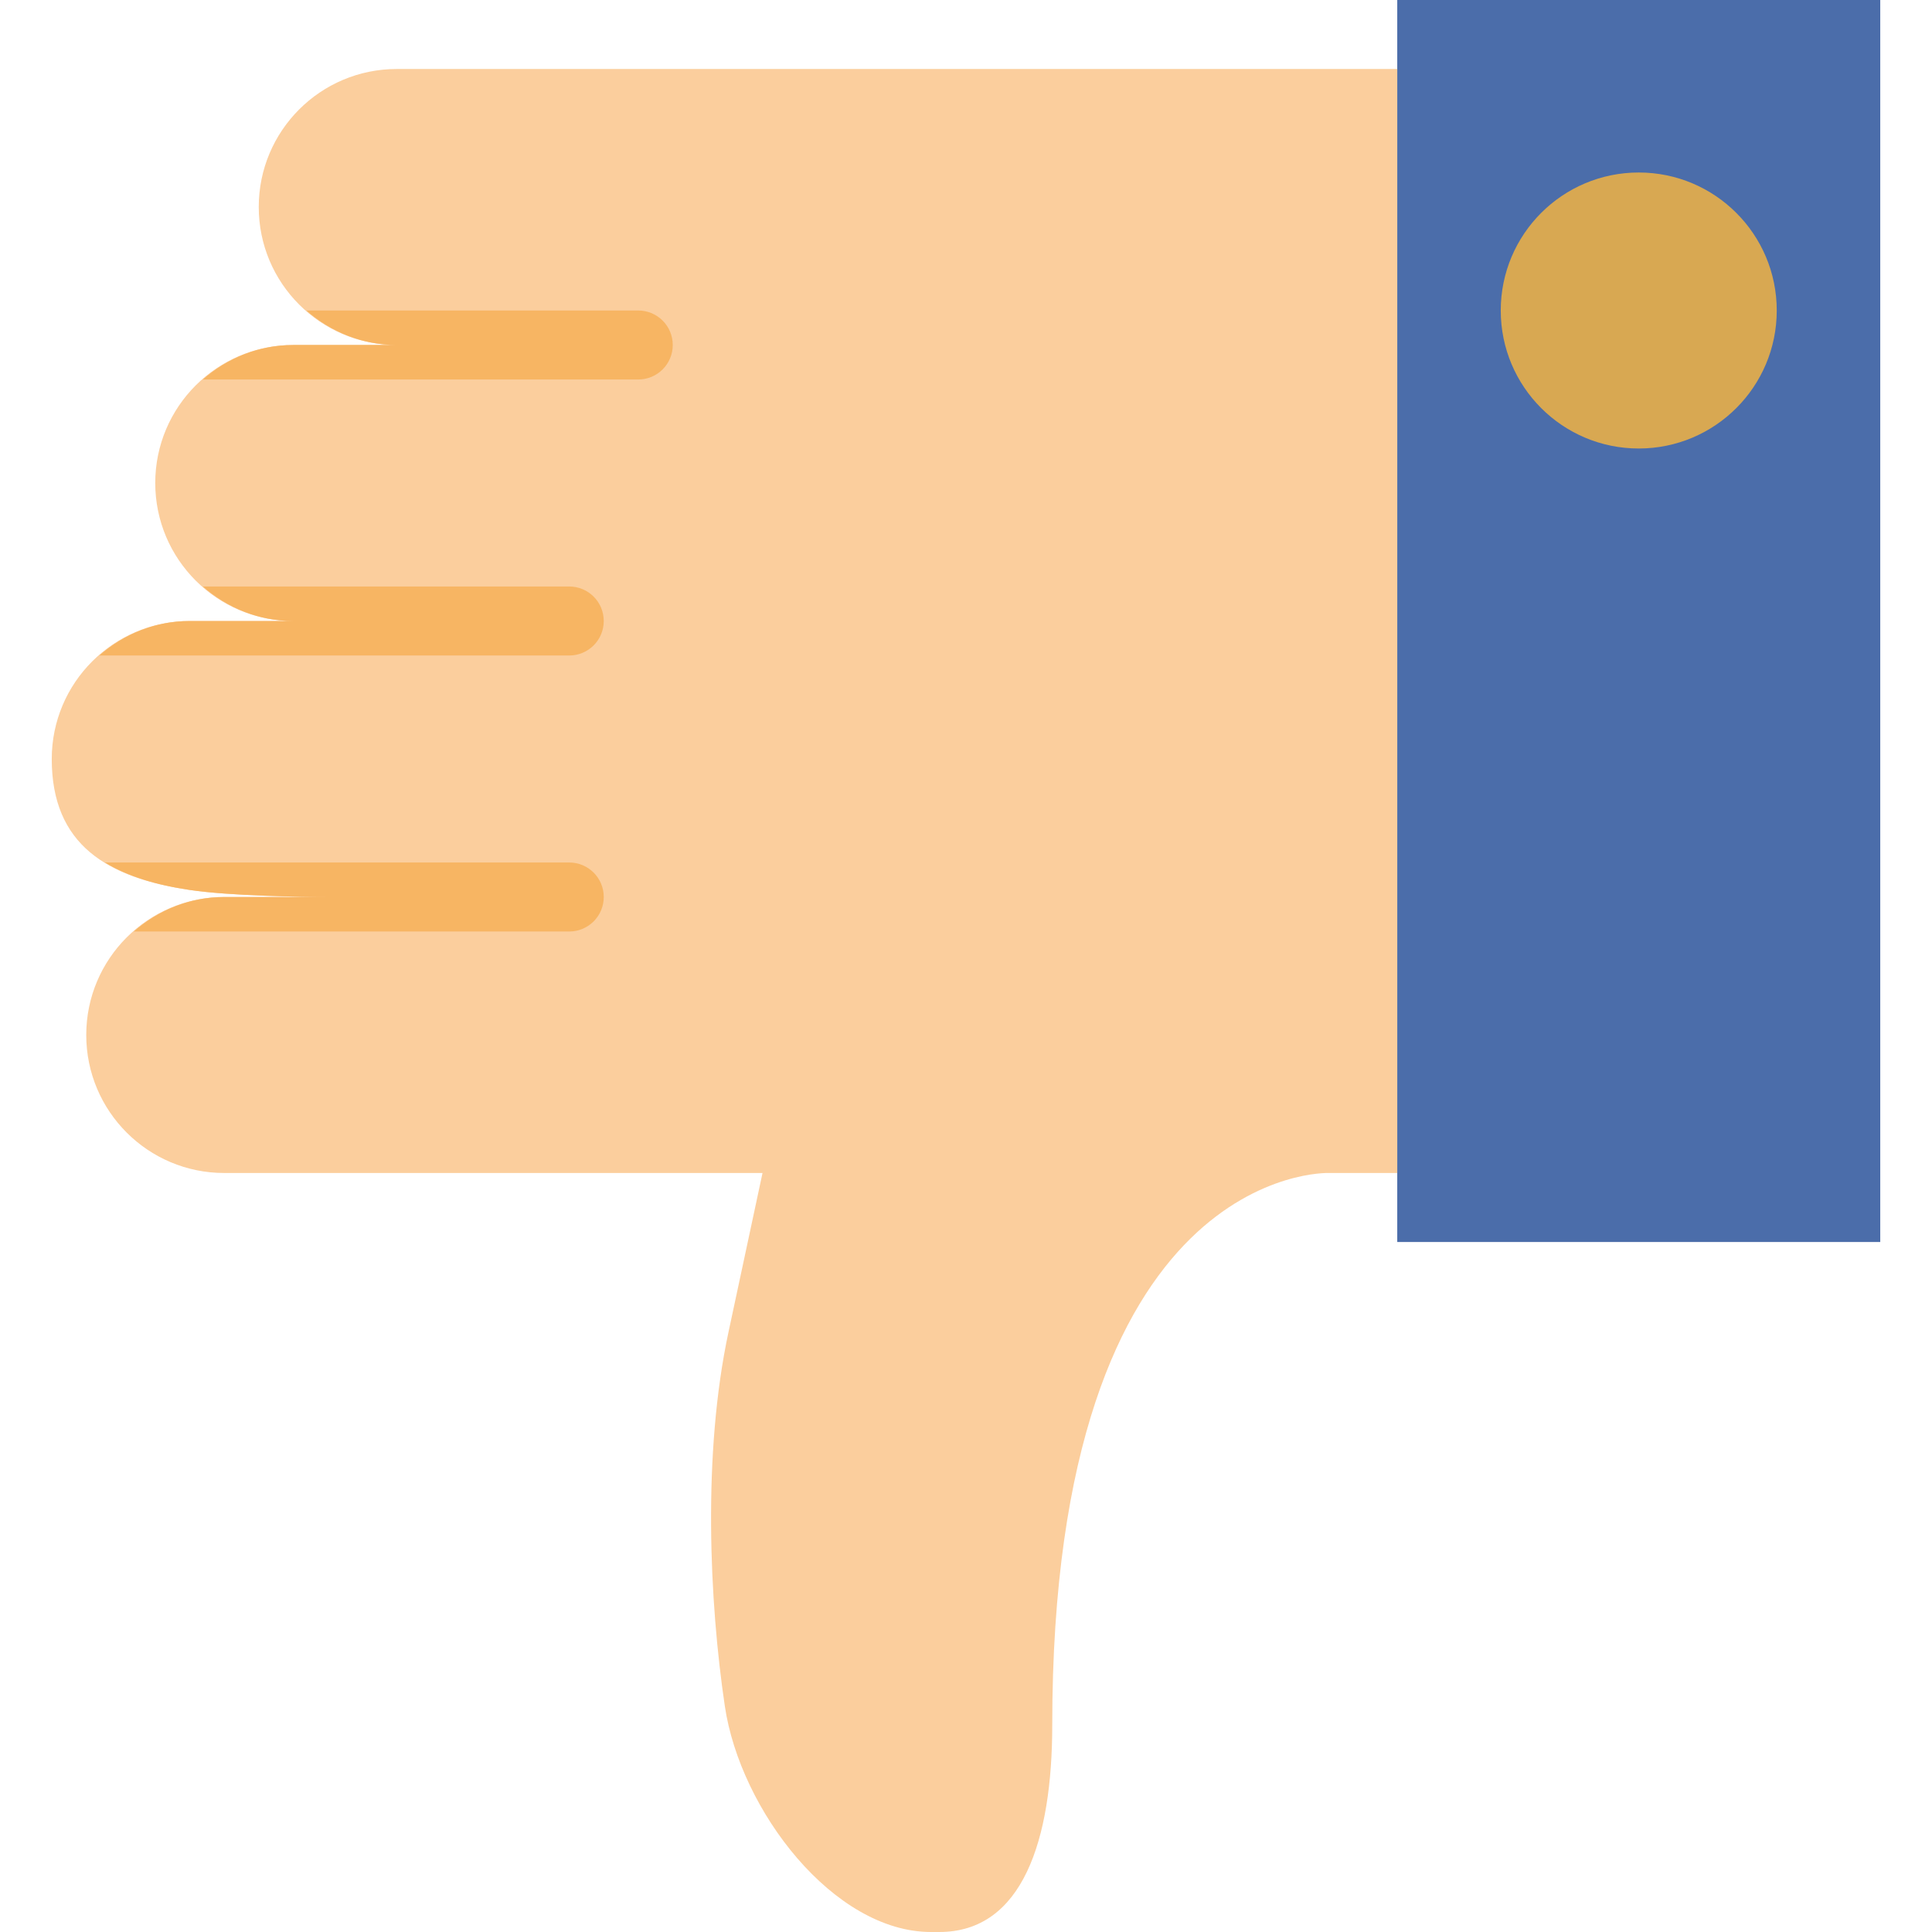
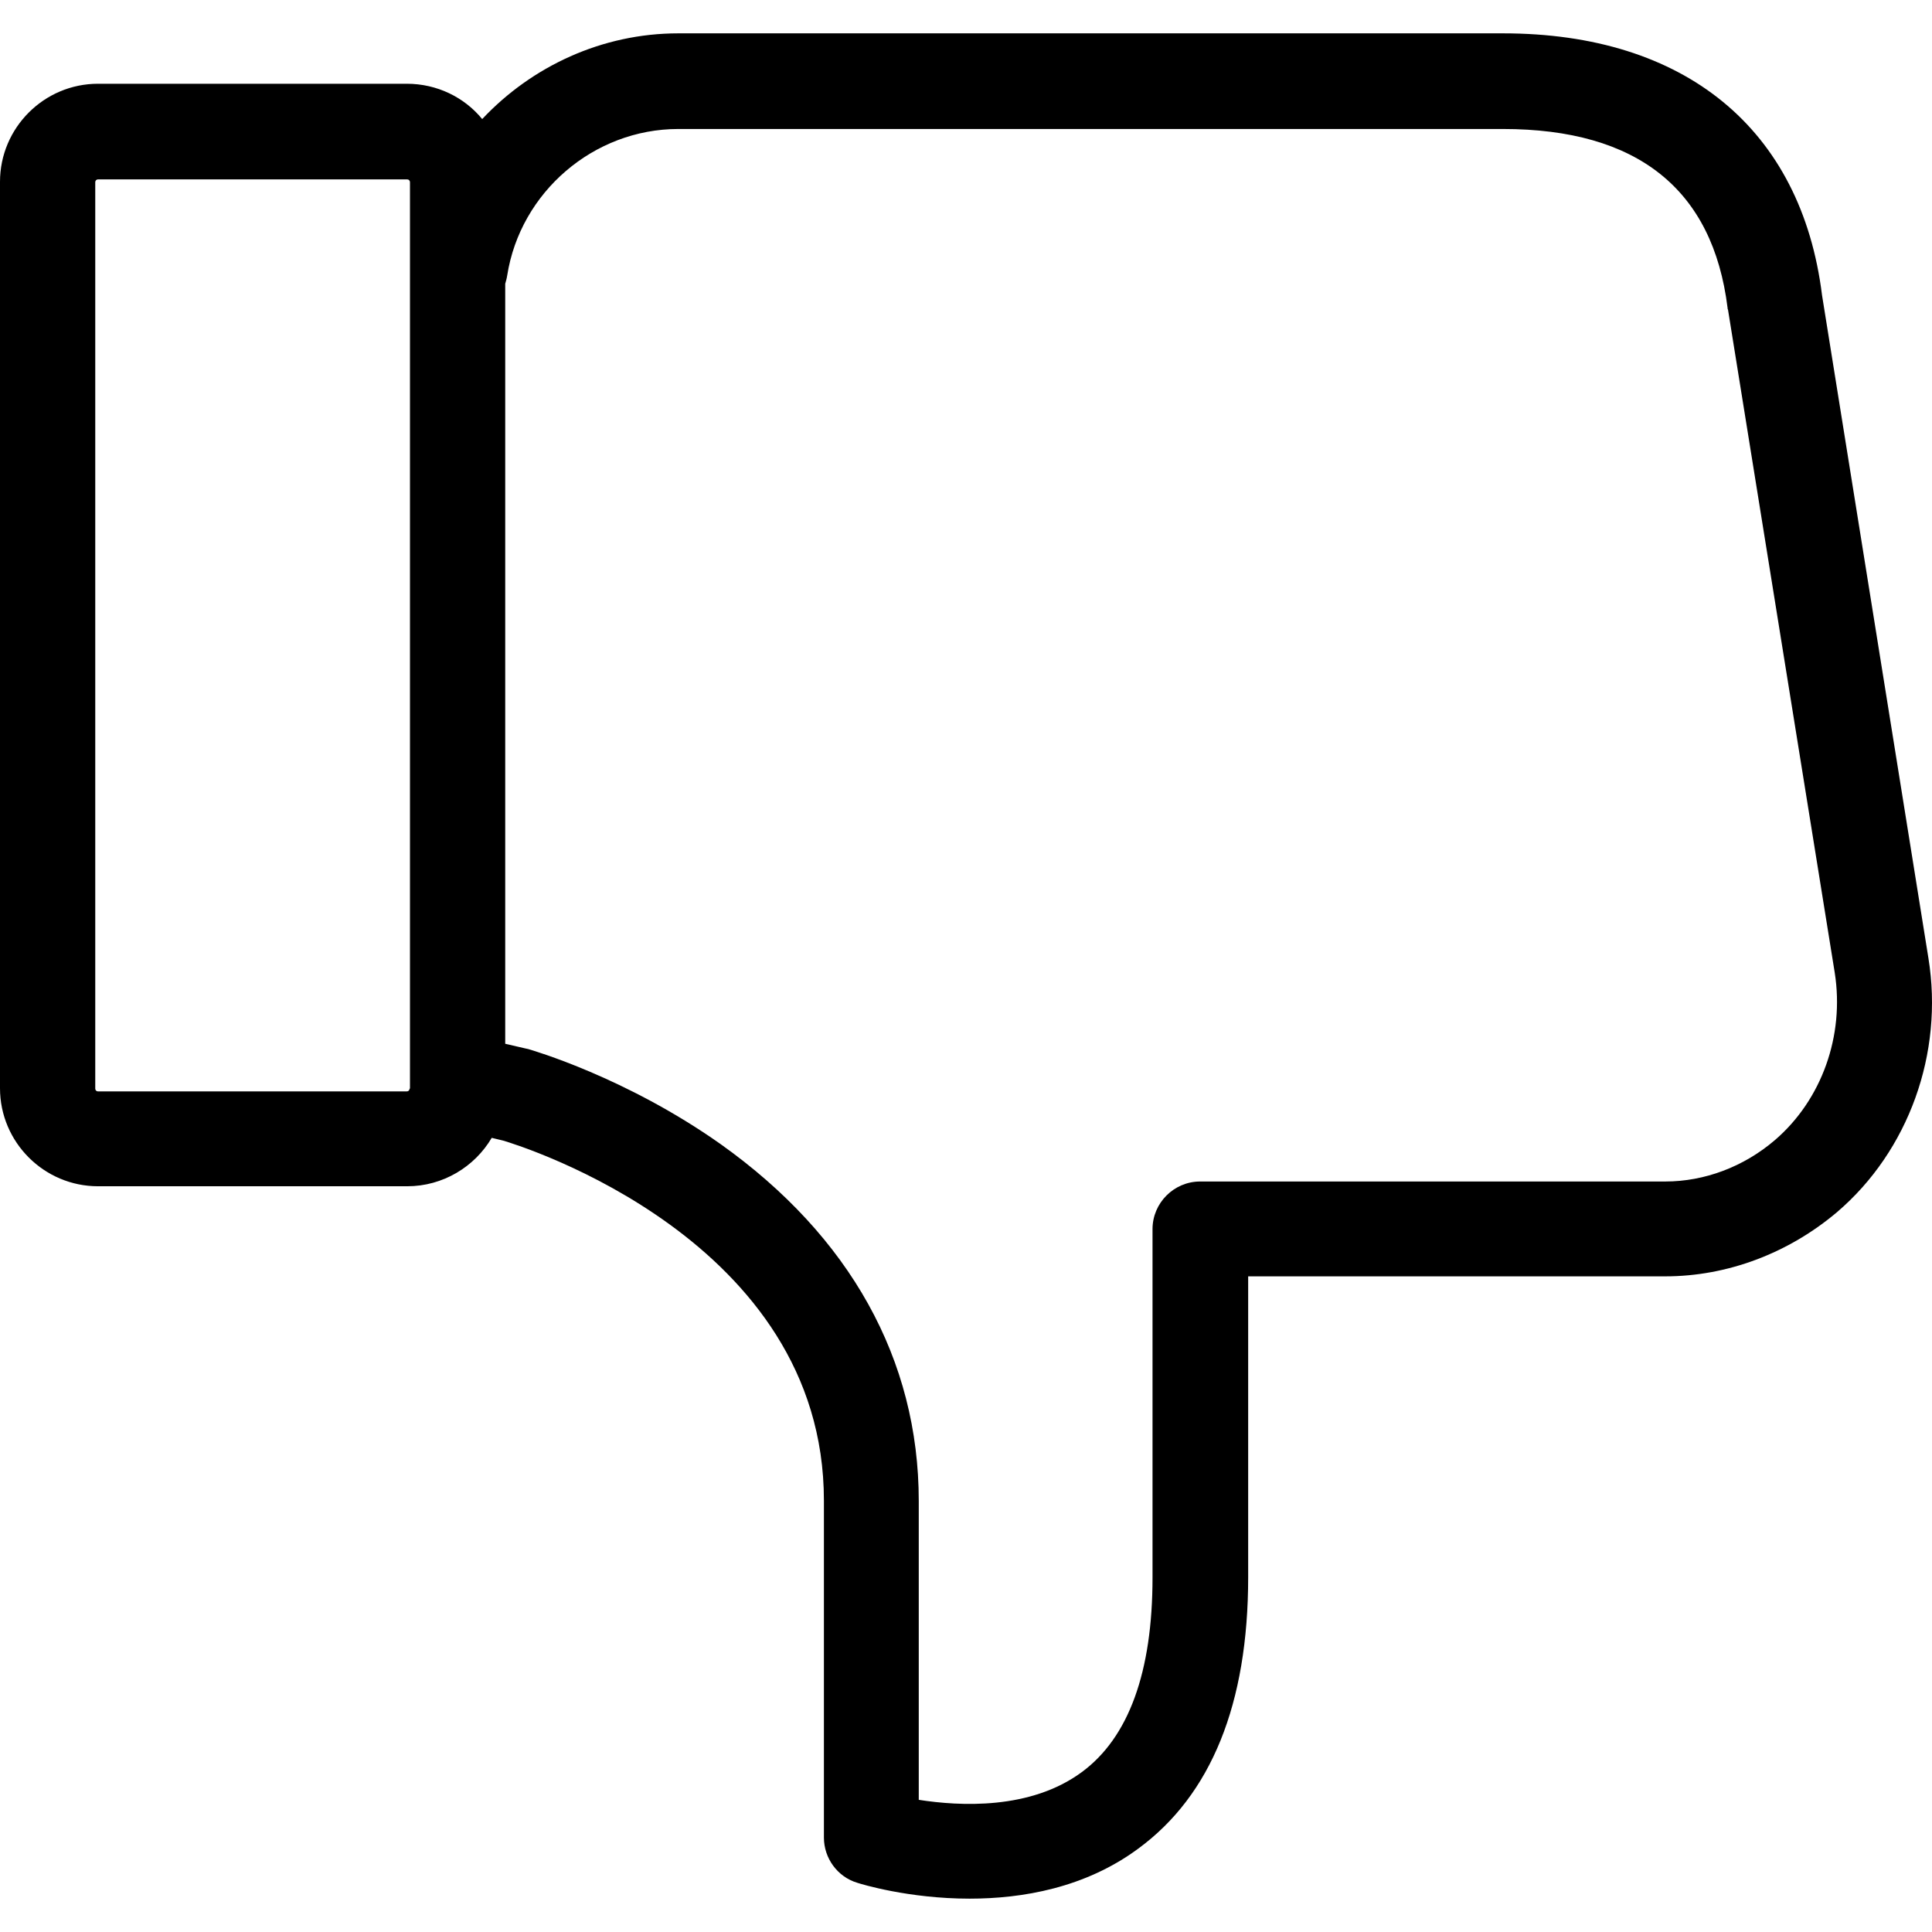
- <svg xmlns="http://www.w3.org/2000/svg" version="1.1" id="Capa_1" x="0px" y="0px" viewBox="0 0 56 56" style="enable-background:new 0 0 56 56;" xml:space="preserve">
-   <rect x="40.5" y="0" style="fill:#4B6DAA;" width="14" height="36" />
-   <circle style="fill:#D8A852;" cx="47.5" cy="9" r="4" />
-   <path style="fill:#FBCE9D;" d="M2.5,30c0,2.209,1.791,4,4,4h9h3h3.602l-0.988,4.619c-0.754,3.524-0.552,7.819-0.104,10.836  C21.458,52.472,24.16,56,26.987,56h0.239c2.41,0,3.274-2.659,3.274-6c0-16.25,8-16,8-16h2V2h-15h-10h-4c-2.209,0-4,1.791-4,4  c0,2.209,1.791,4,4,4h-3c-2.209,0-4,1.791-4,4c0,2.209,1.791,4,4,4h-3c-2.209,0-4,1.791-4,4c0,2.493,1.613,3.442,4,3.796  C6.663,25.969,8.776,26,9.5,26h-3C4.291,26,2.5,27.791,2.5,30z" />
-   <path style="fill:#F7B563;" d="M19.5,10c0-0.553-0.448-1-1-1H8.88c0.703,0.615,1.613,1,2.62,1h-3c-1.008,0-1.917,0.385-2.62,1H18.5  C19.052,11,19.5,10.553,19.5,10z" />
-   <path style="fill:#F7B563;" d="M16.5,17H5.88c0.703,0.615,1.613,1,2.62,1h-3c-1.008,0-1.917,0.385-2.62,1H16.5c0.552,0,1-0.447,1-1  S17.052,17,16.5,17z" />
-   <path style="fill:#F7B563;" d="M16.5,25H3.044c0.657,0.403,1.488,0.653,2.456,0.796C6.663,25.969,8.776,26,9.5,26h-3  c-1.008,0-1.917,0.385-2.62,1H16.5c0.552,0,1-0.447,1-1S17.052,25,16.5,25z" />
+ <svg xmlns="http://www.w3.org/2000/svg" version="1.1" id="Capa_1" x="0px" y="0px" viewBox="0 0 486.805 486.805" style="enable-background:new 0 0 486.805 486.805;" xml:space="preserve">
+   <g>
+     <path d="M485.9,241.402l-26.8-167c-5.2-41.9-34.5-66-80.4-66H243.6h-6.8h-65.9c-19.2,0-36.9,8.3-49.4,21.6   c-4.5-5.5-11.4-8.9-19-8.9H24.7c-13.6,0-24.7,11.1-24.7,24.7v228.4c0,13.6,11.1,24.7,24.7,24.7h77.9c9,0,17-4.9,21.3-12.2l2.9,0.7   c4.4,1.3,80.8,25,80.8,90.7v84.9c0,5.2,3.4,9.9,8.4,11.4c0.9,0.3,12.9,4,28.3,4c13.3,0,29.1-2.7,42.5-12.6   c18.4-13.5,27.7-36.5,27.7-68.4v-75.8h32.4h56.9h15.8c15.6,0,31-5.8,43.3-16.2C480.9,290.002,489.8,265.402,485.9,241.402z    M103.2,274.302c0,0.4-0.3,0.7-0.7,0.7H24.7c-0.4,0-0.7-0.3-0.7-0.7v-228.4c0-0.4,0.3-0.7,0.7-0.7h77.9c0.4,0,0.7,0.3,0.7,0.7   v228.4H103.2z M447.3,287.202c-7.9,6.8-17.8,10.5-27.7,10.5h-15.8h-56.9h-44.5c-6.6,0-12,5.4-12,12v87.8c0,23.8-6,40.3-17.8,49   c-13,9.6-30.8,8.6-41.1,7v-75.3c0-35.6-17.3-66.7-49.9-89.9c-23.9-16.9-47.6-23.7-48.6-24c-0.2,0-0.3-0.1-0.5-0.1l-5.2-1.2v-191.5   c0.2-0.7,0.4-1.4,0.5-2.1c3.3-21,21.8-36.9,43.1-36.9h65.9h6.8h135.1c33.9,0,52.9,15.2,56.6,45.1c0,0.2,0,0.3,0.1,0.4l26.9,167.1   C464.8,261.002,459,277.102,447.3,287.202z" />
+   </g>
  <g>
</g>
  <g>
</g>
  <g>
</g>
  <g>
</g>
  <g>
</g>
  <g>
</g>
  <g>
</g>
  <g>
</g>
  <g>
</g>
  <g>
</g>
  <g>
</g>
  <g>
</g>
  <g>
</g>
  <g>
</g>
  <g>
</g>
</svg>
